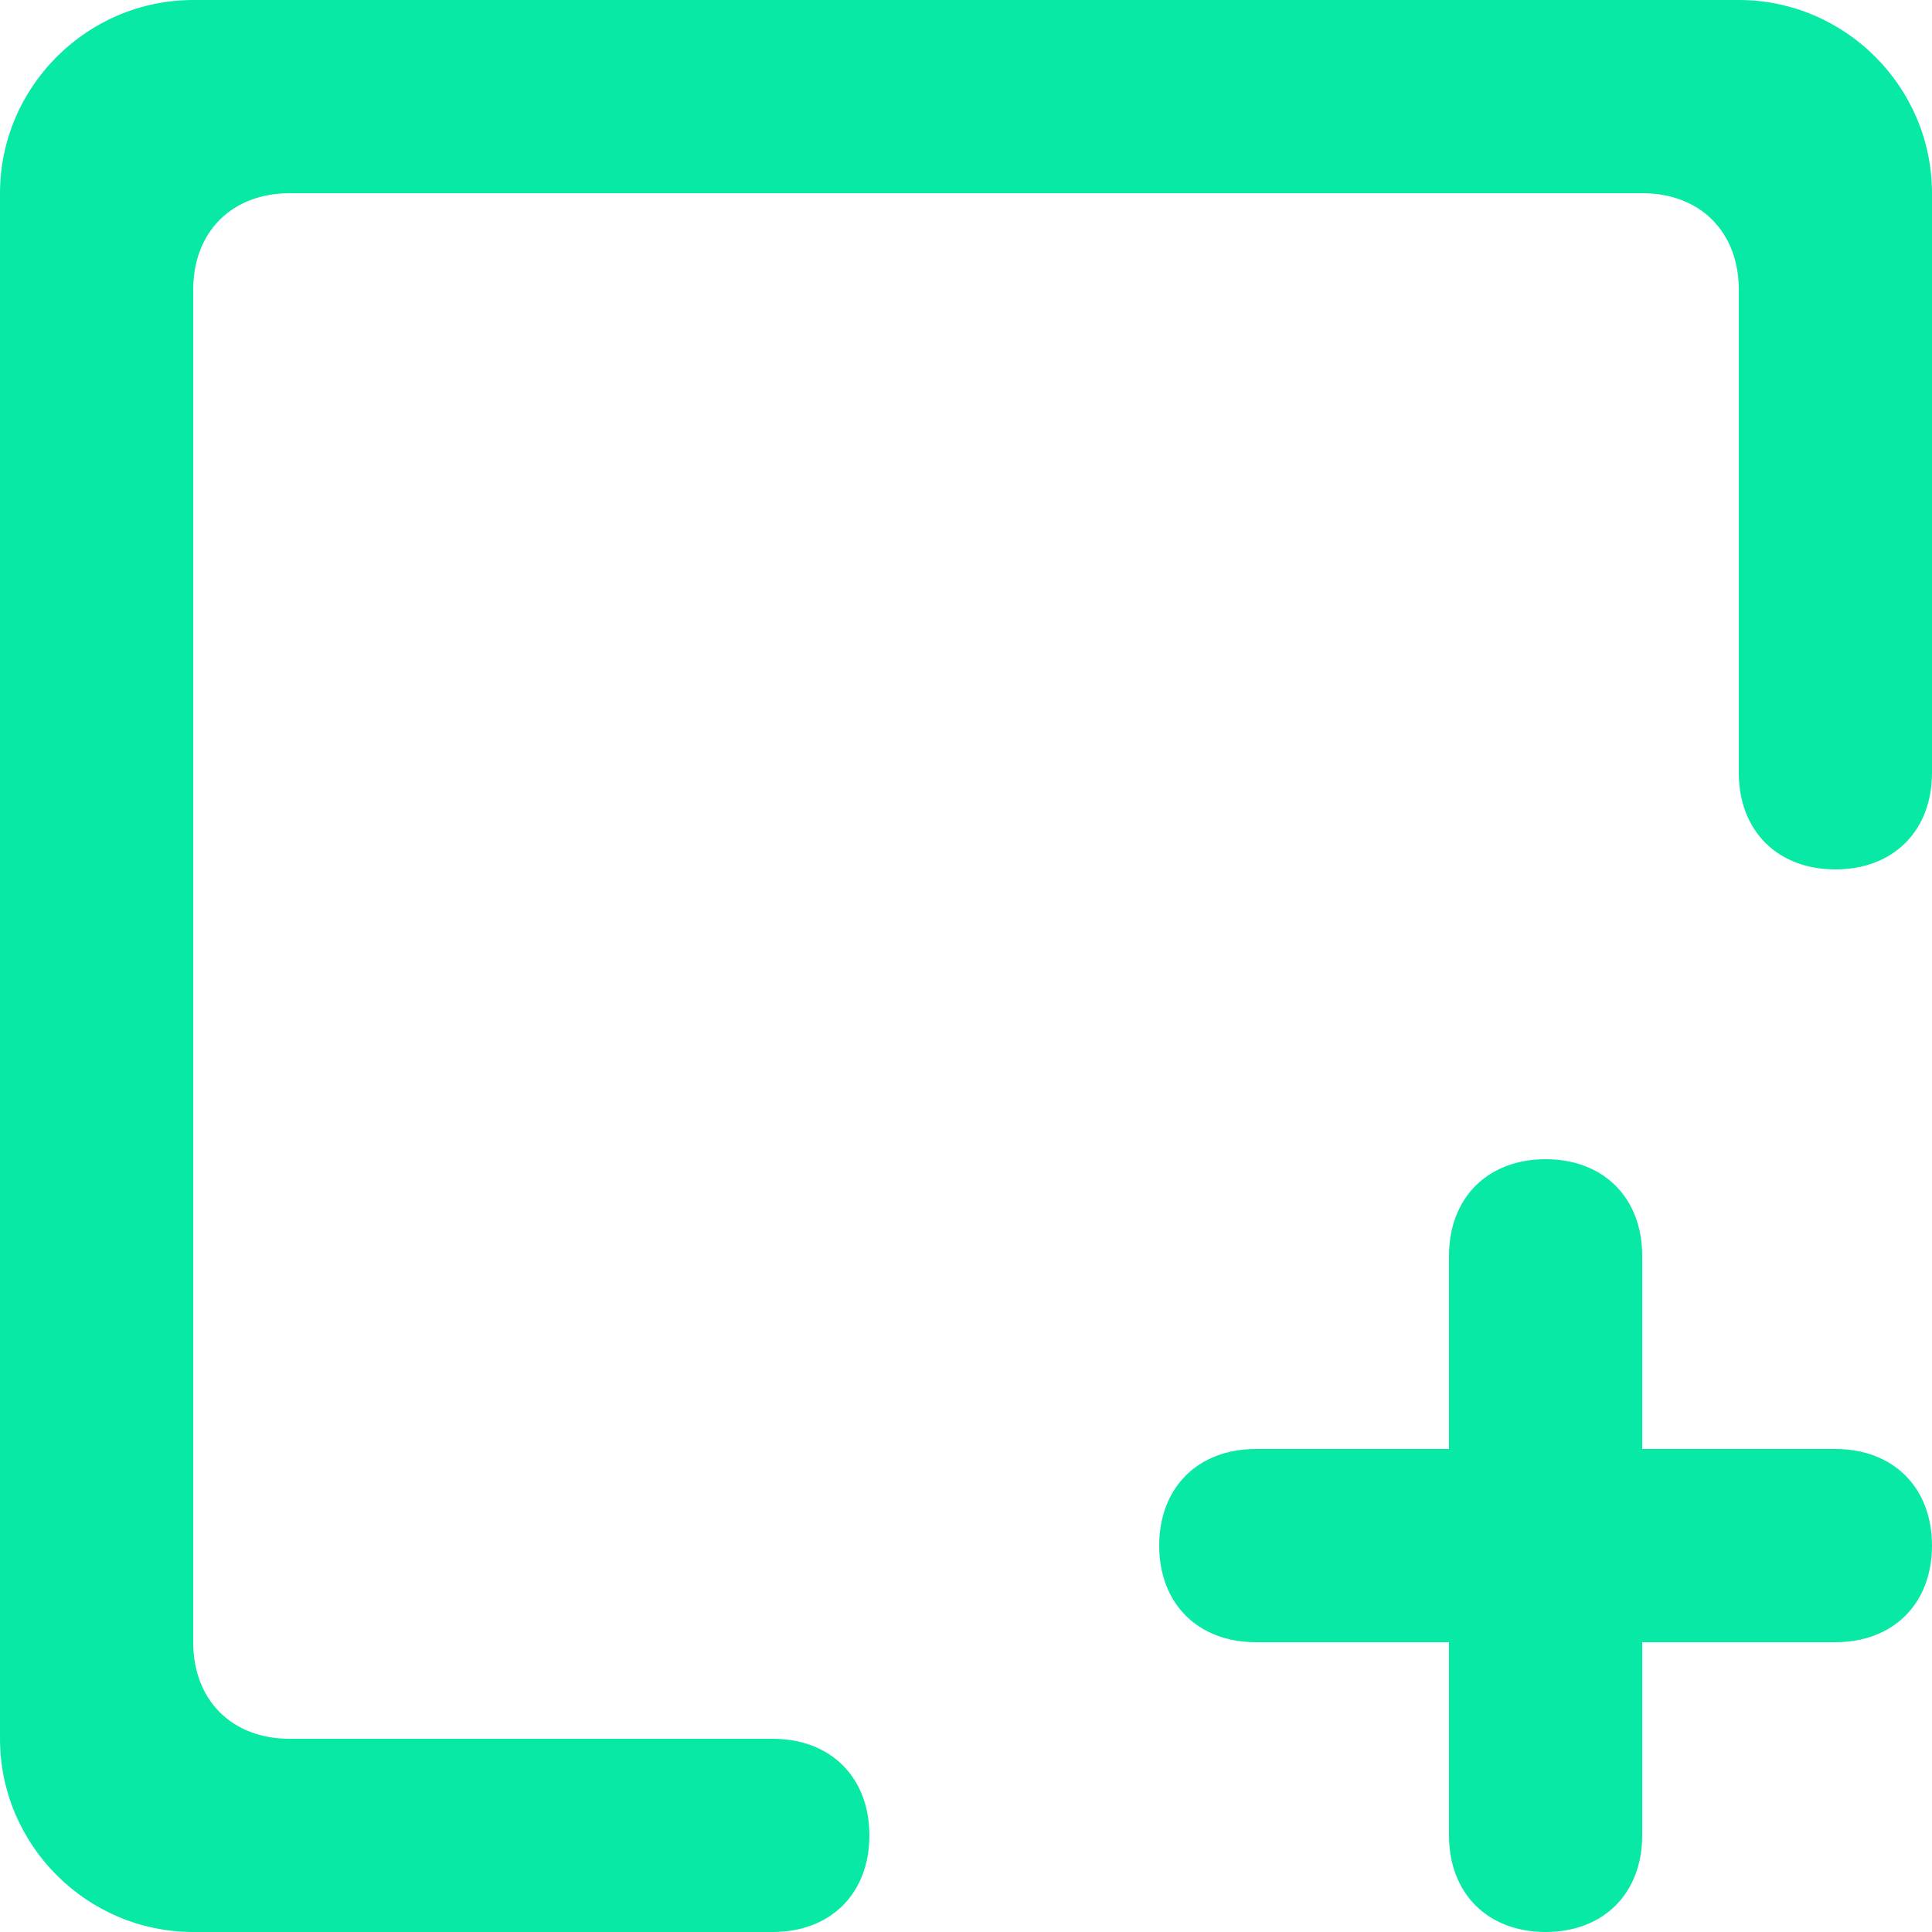
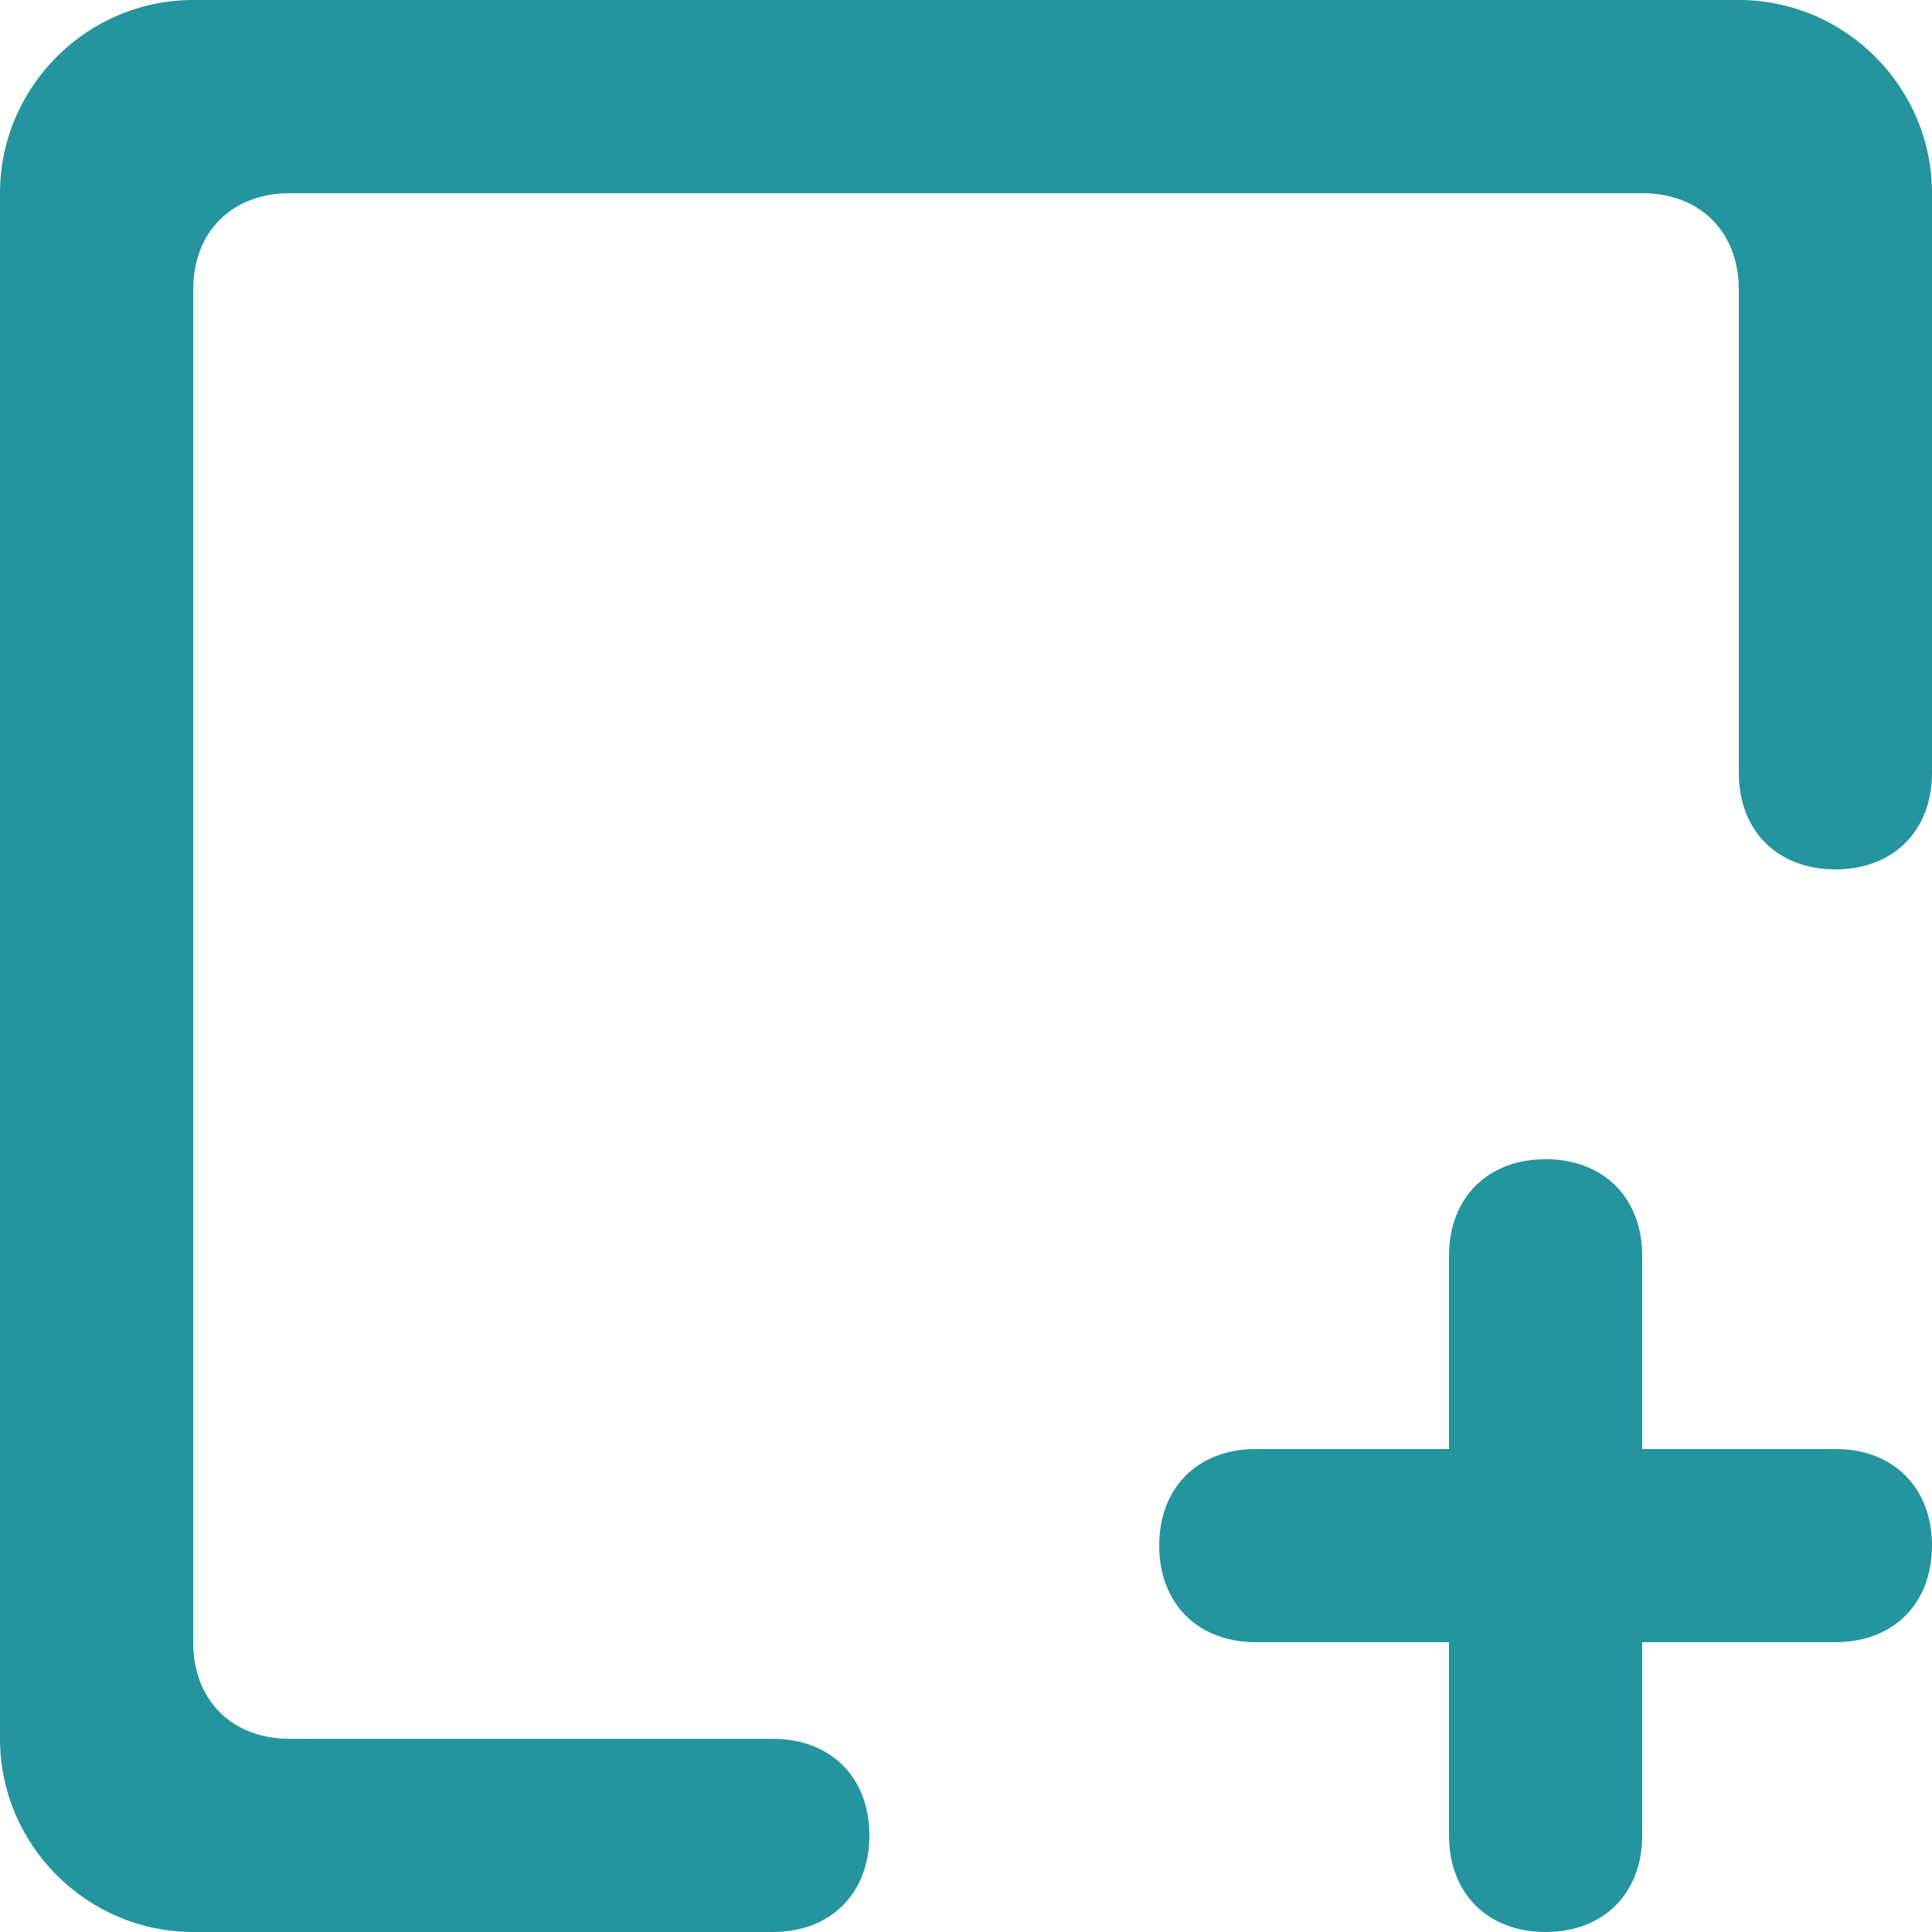
<svg xmlns="http://www.w3.org/2000/svg" t="1685457131994" class="icon" viewBox="0 0 1024 1024" version="1.1" p-id="9623" width="200" height="200">
-   <path d="M972.8 460.8c-30.72 0-51.2-20.48-51.2-51.2V153.6c0-30.72-20.48-51.2-51.2-51.2H153.6c-30.72 0-51.2 20.48-51.2 51.2v716.8c0 30.72 20.48 51.2 51.2 51.2h256c30.72 0 51.2 20.48 51.2 51.2s-20.48 51.2-51.2 51.2H102.4c-56.32 0-102.4-46.08-102.4-102.4V102.4C0 46.08 46.08 0 102.4 0h819.2c56.32 0 102.4 46.08 102.4 102.4v307.2c0 30.72-20.48 51.2-51.2 51.2z" fill="#09e9a6" p-id="9624" />
-   <path d="M665.6 768h307.2c30.72 0 51.2 20.48 51.2 51.2s-20.48 51.2-51.2 51.2h-307.2c-30.72 0-51.2-20.48-51.2-51.2s20.48-51.2 51.2-51.2z m153.6-153.6c30.72 0 51.2 20.48 51.2 51.2v307.2c0 30.72-20.48 51.2-51.2 51.2s-51.2-20.48-51.2-51.2v-307.2c0-30.72 20.48-51.2 51.2-51.2z" fill="#09e9a6" p-id="9625" />
+   <path d="M972.8 460.8c-30.72 0-51.2-20.48-51.2-51.2V153.6c0-30.72-20.48-51.2-51.2-51.2H153.6c-30.72 0-51.2 20.48-51.2 51.2v716.8c0 30.72 20.48 51.2 51.2 51.2h256c30.72 0 51.2 20.48 51.2 51.2s-20.48 51.2-51.2 51.2H102.4c-56.32 0-102.4-46.08-102.4-102.4V102.4C0 46.08 46.08 0 102.4 0h819.2c56.32 0 102.4 46.08 102.4 102.4v307.2c0 30.72-20.48 51.2-51.2 51.2z" fill="#24959F" p-id="9624" />
+   <path d="M665.6 768h307.2c30.72 0 51.2 20.48 51.2 51.2s-20.48 51.2-51.2 51.2h-307.2c-30.72 0-51.2-20.48-51.2-51.2s20.48-51.2 51.2-51.2z m153.6-153.6c30.72 0 51.2 20.48 51.2 51.2v307.2c0 30.72-20.48 51.2-51.2 51.2s-51.2-20.48-51.2-51.2v-307.2c0-30.72 20.48-51.2 51.2-51.2z" fill="#24959F" p-id="9625" />
</svg>
